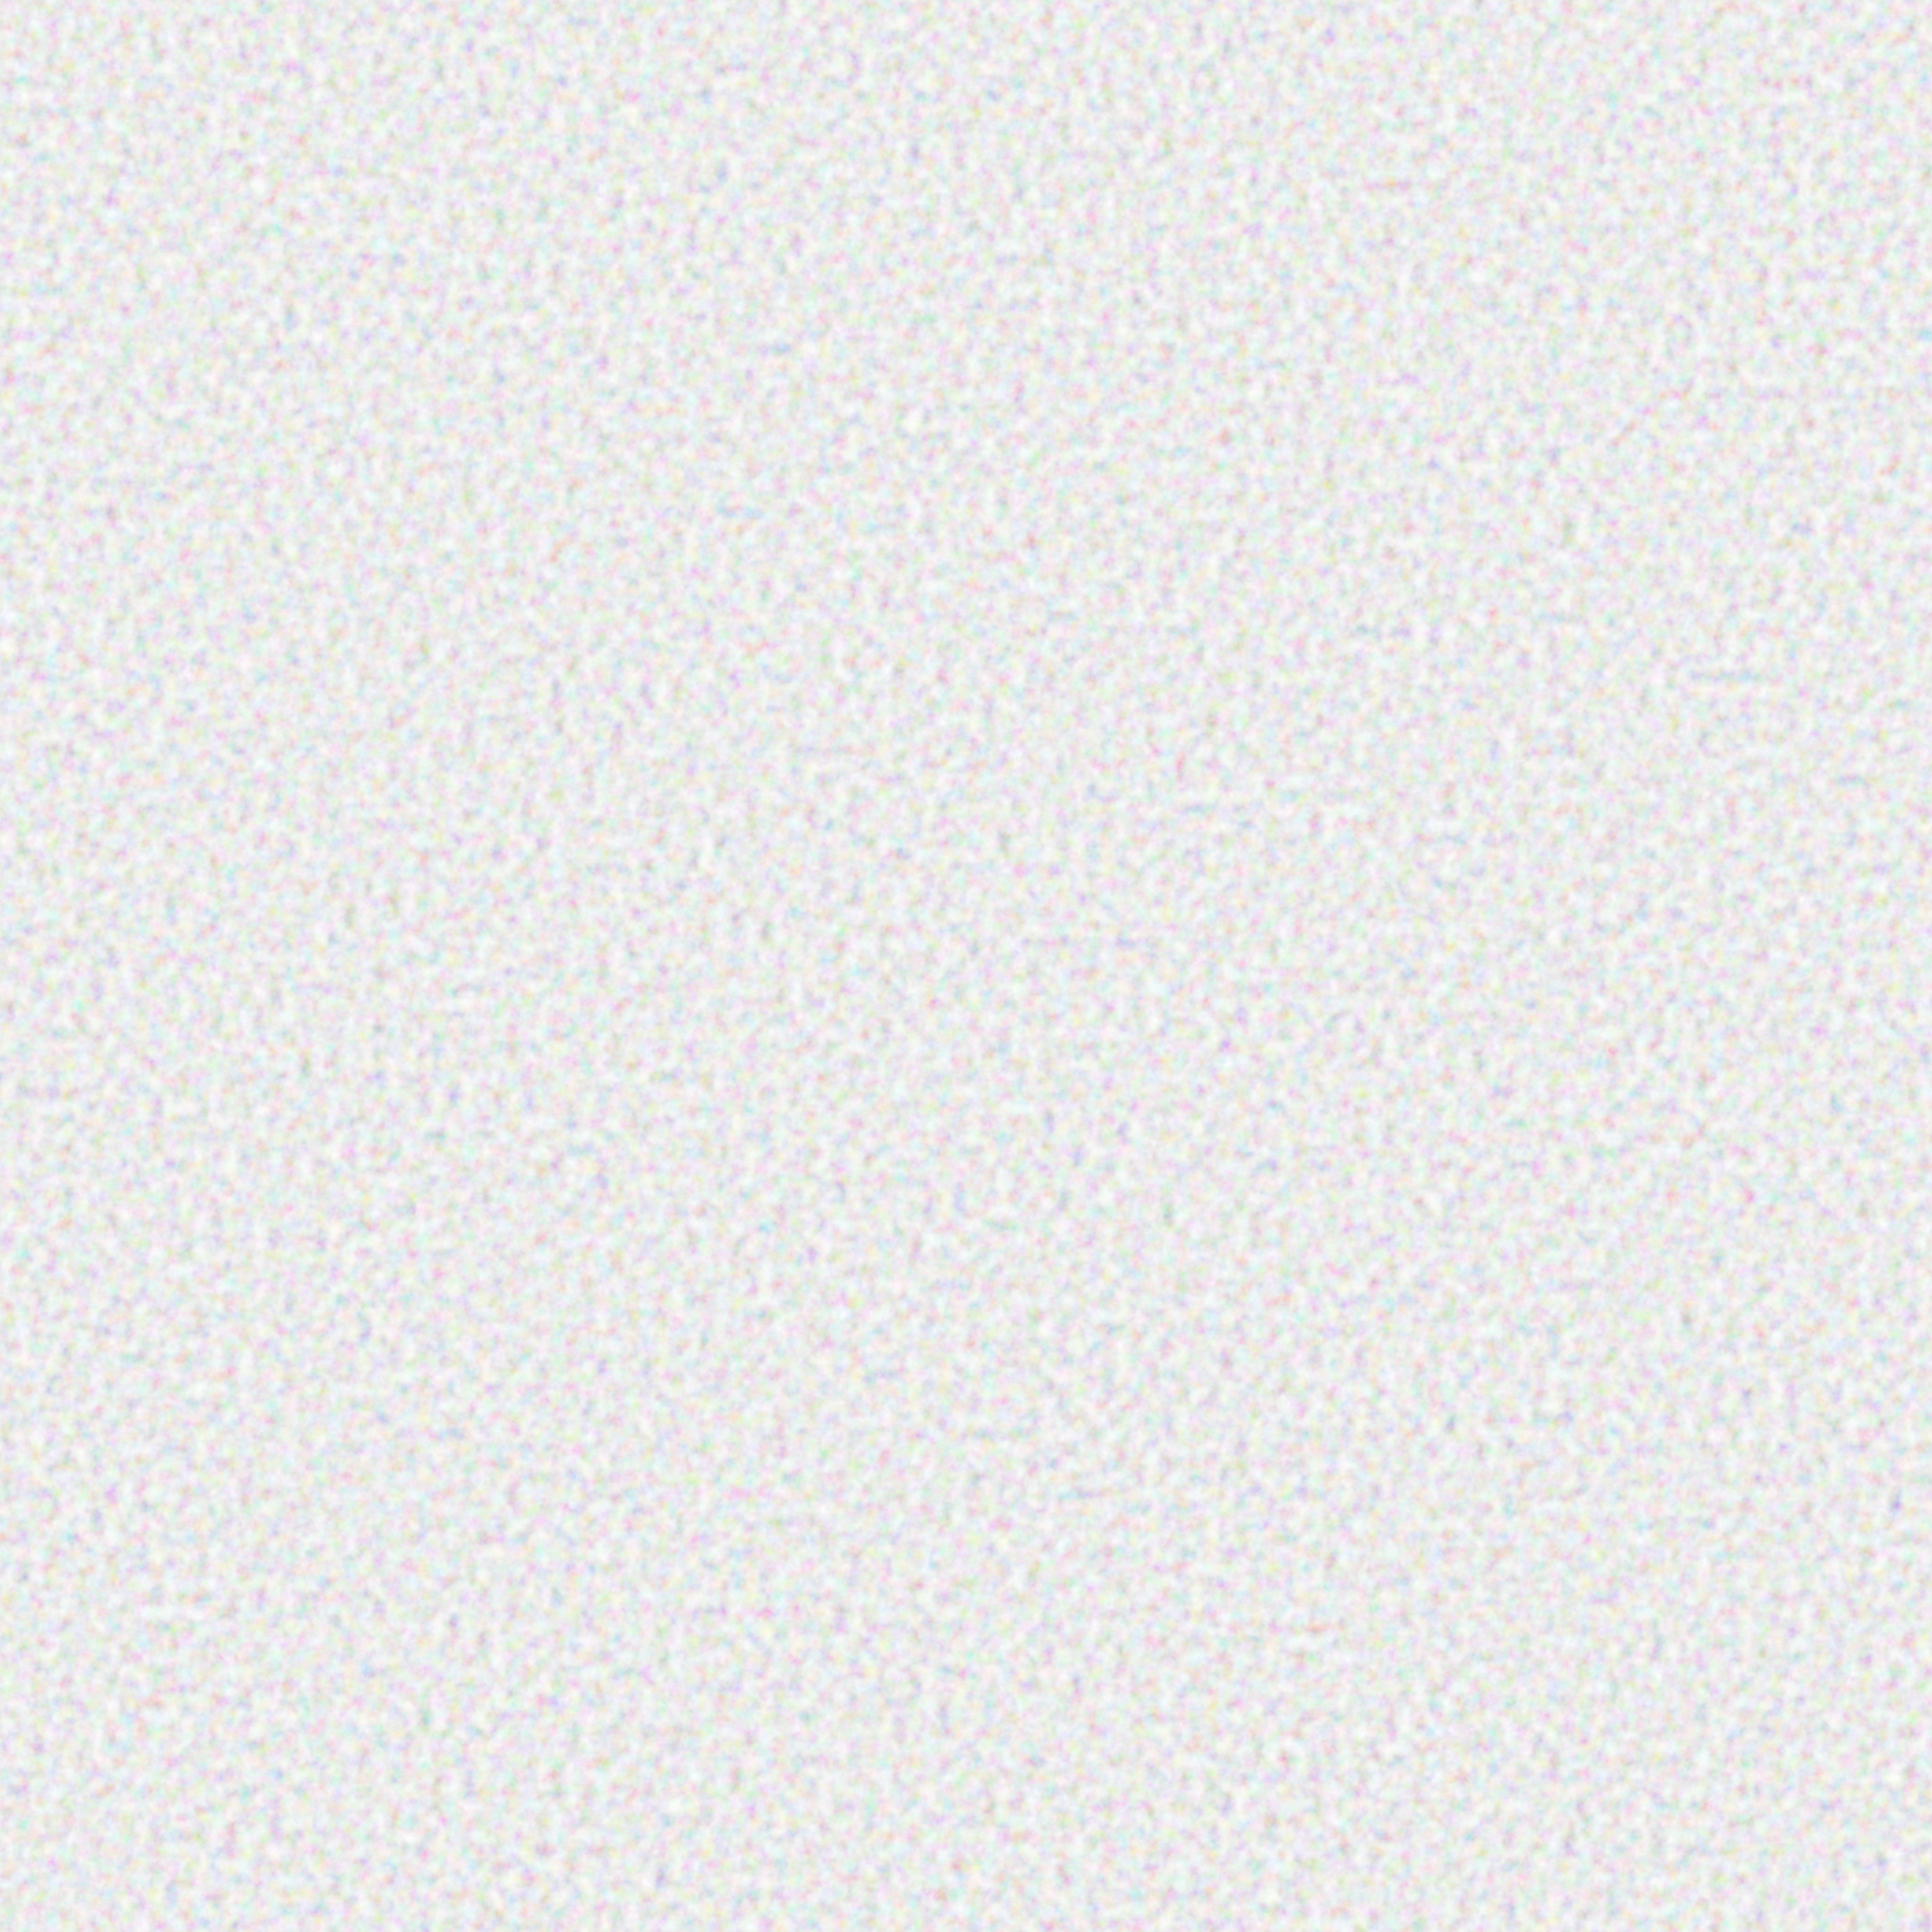
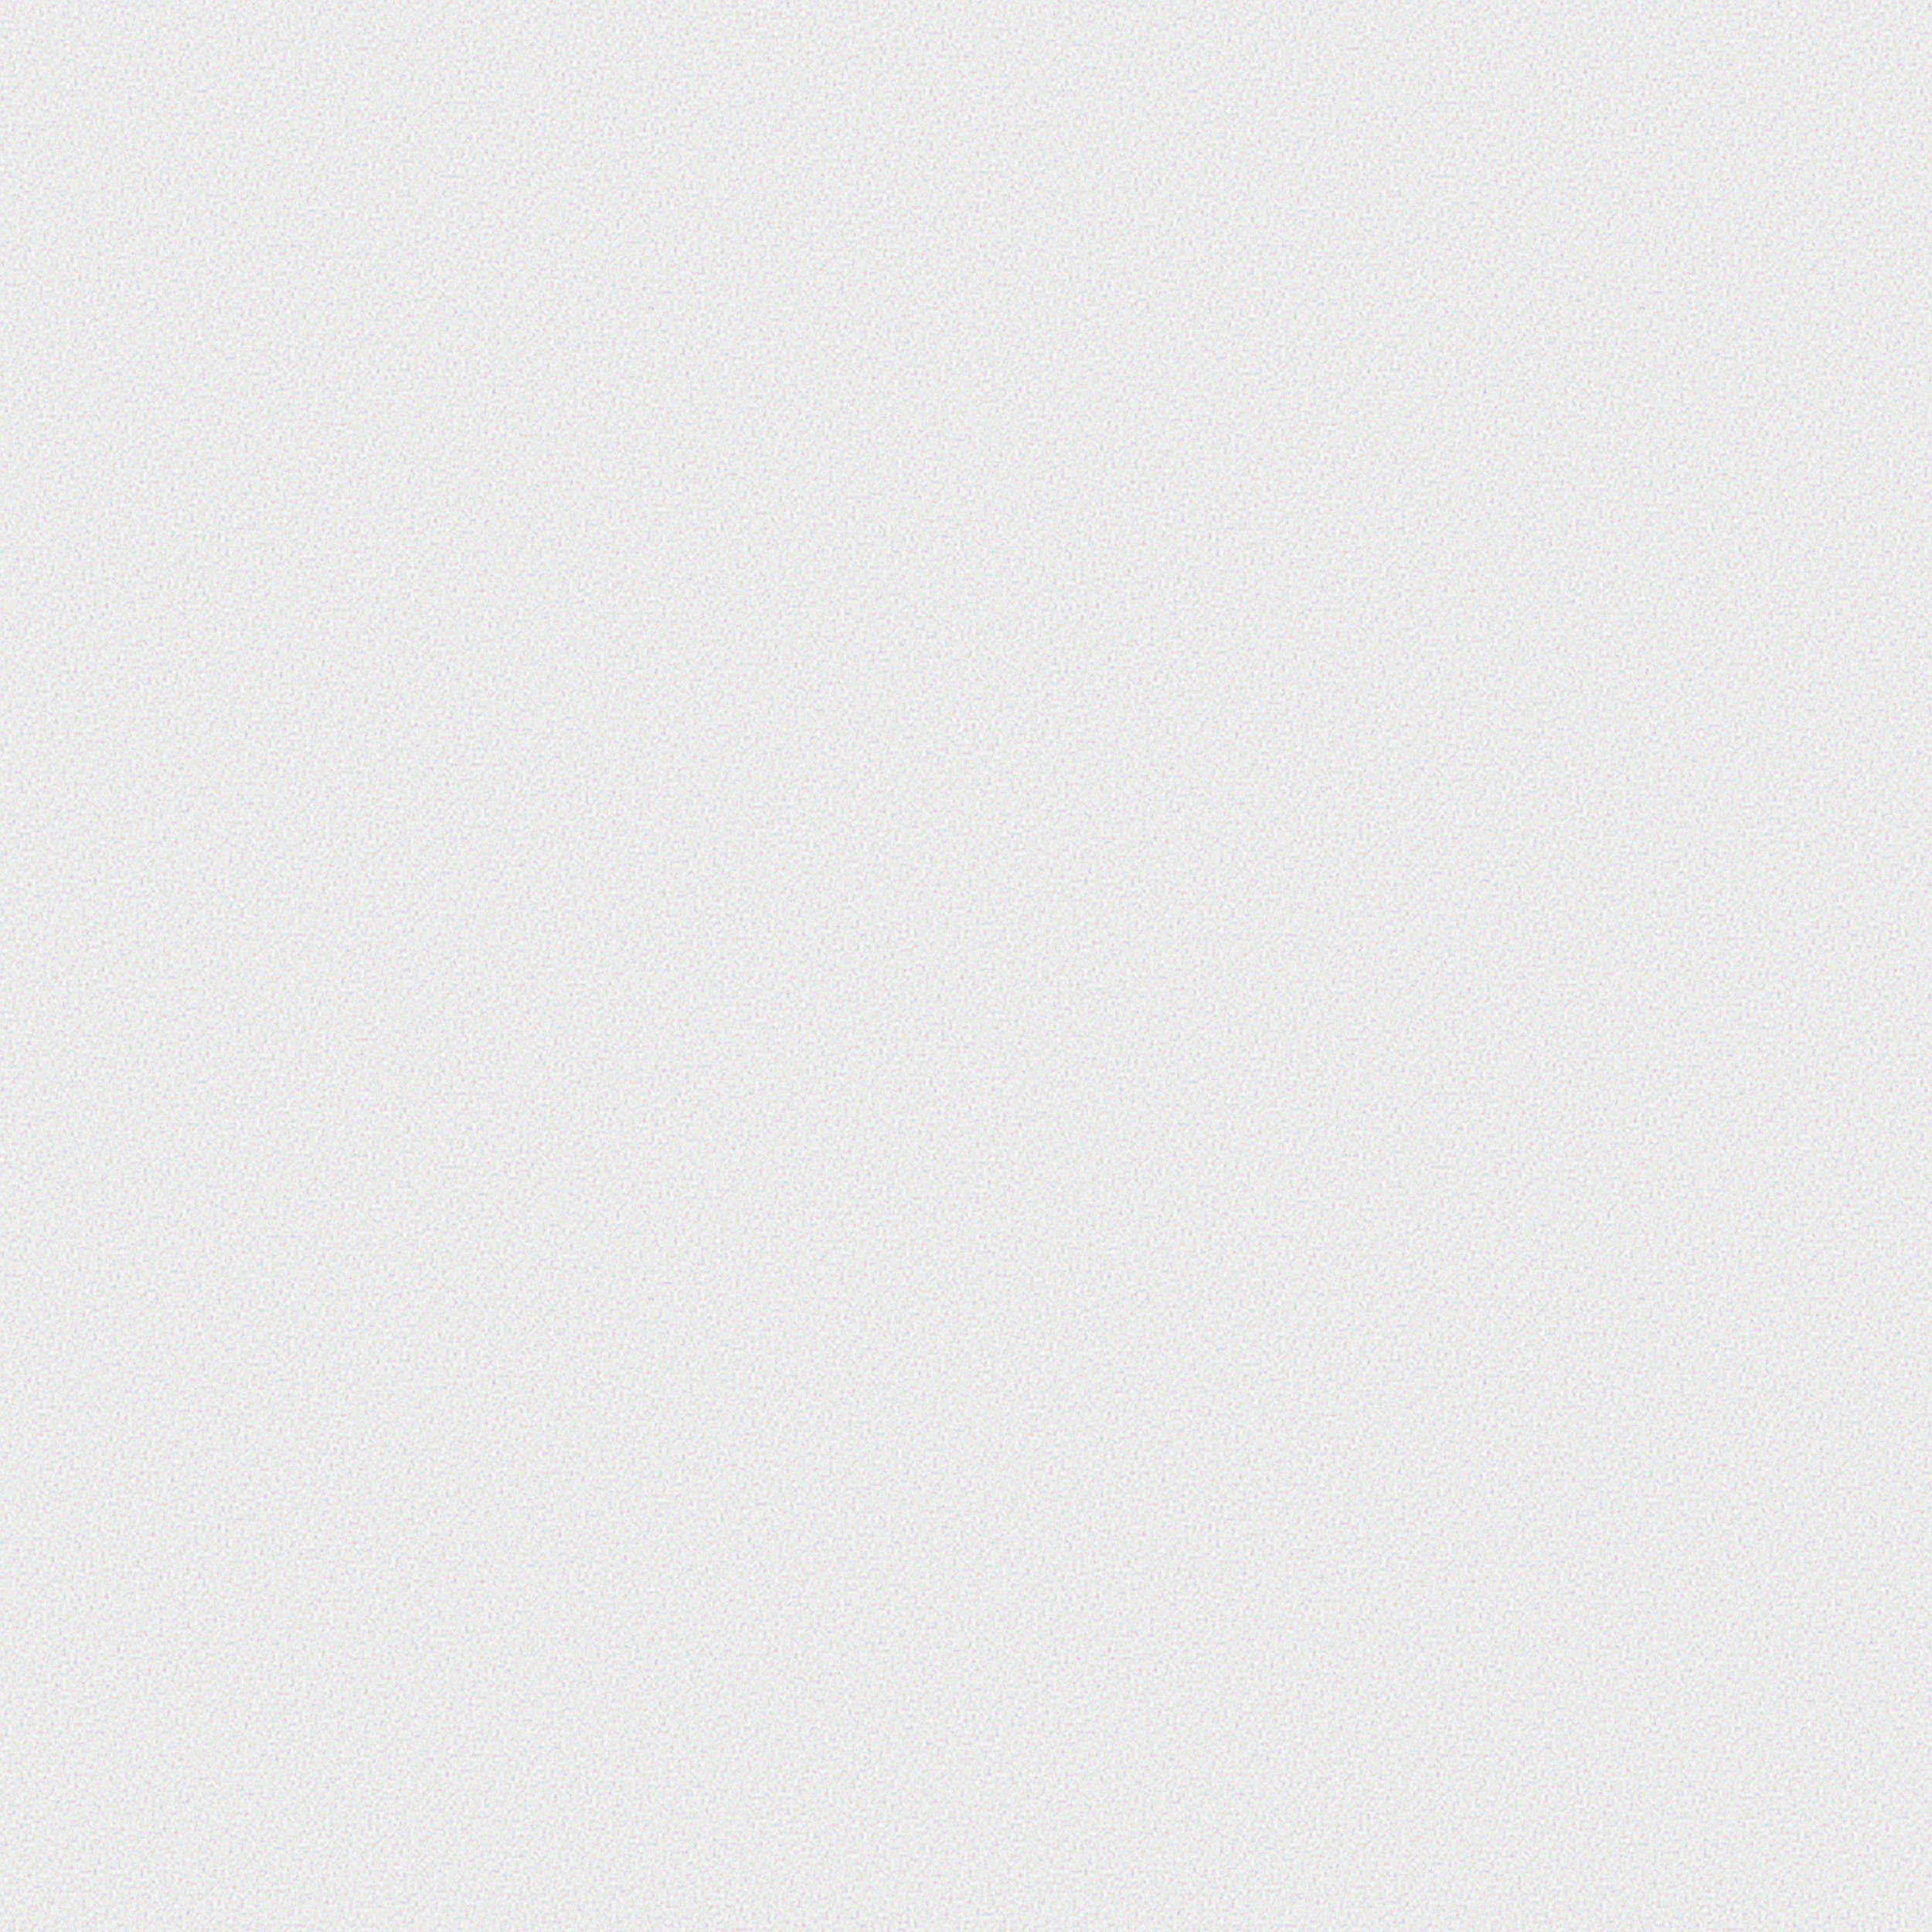
- <svg xmlns="http://www.w3.org/2000/svg" viewBox="0 0 200 200">
+ <svg xmlns="http://www.w3.org/2000/svg" viewBox="0 0 768 768" style="overflow: visible">
  <filter id="noiseFilter">
    <feTurbulence type="fractalNoise" baseFrequency="0.65" numOctaves="3" stitchTiles="stitch" />
  </filter>
-   <rect x="-5" y="-5" width="210" height="210" opacity="0.6" filter="url(#noiseFilter)" />
+   <rect x="-5" y="-5" width="768" height="768" opacity="0.6" stroke="none" fill="none" shape-rendering="optimizeSpeed" filter="url(#noiseFilter)" />
</svg>
